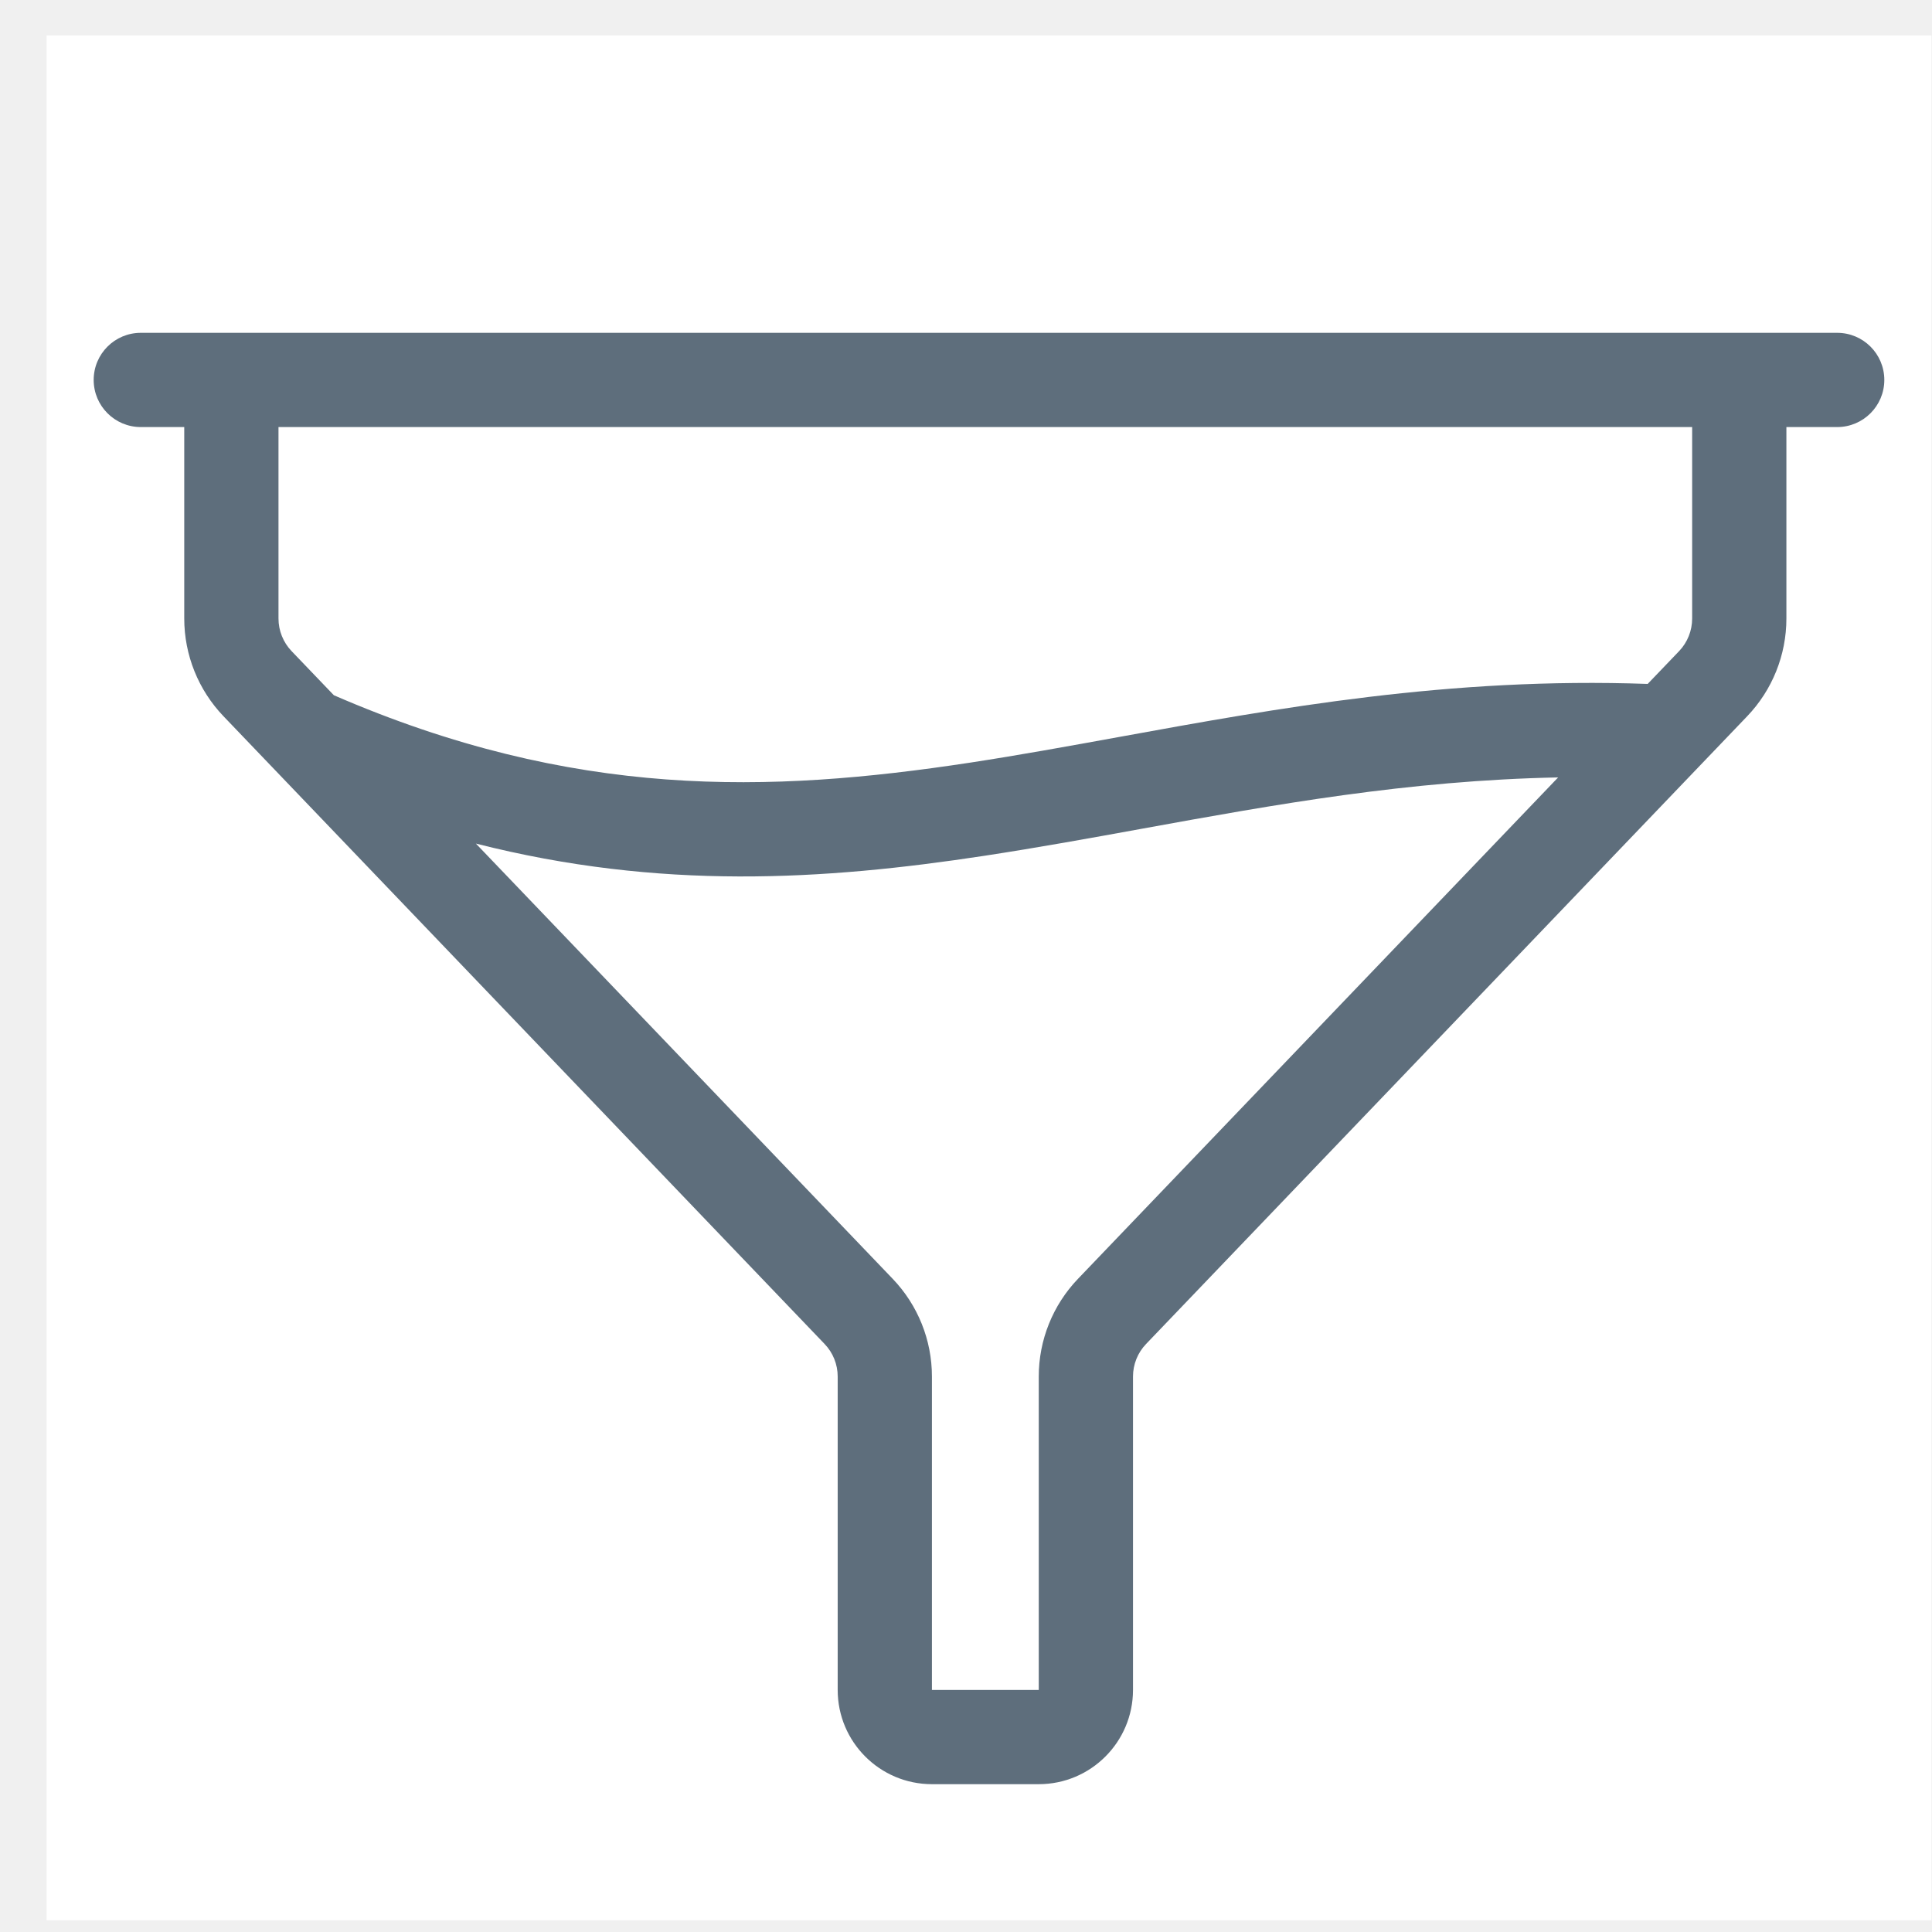
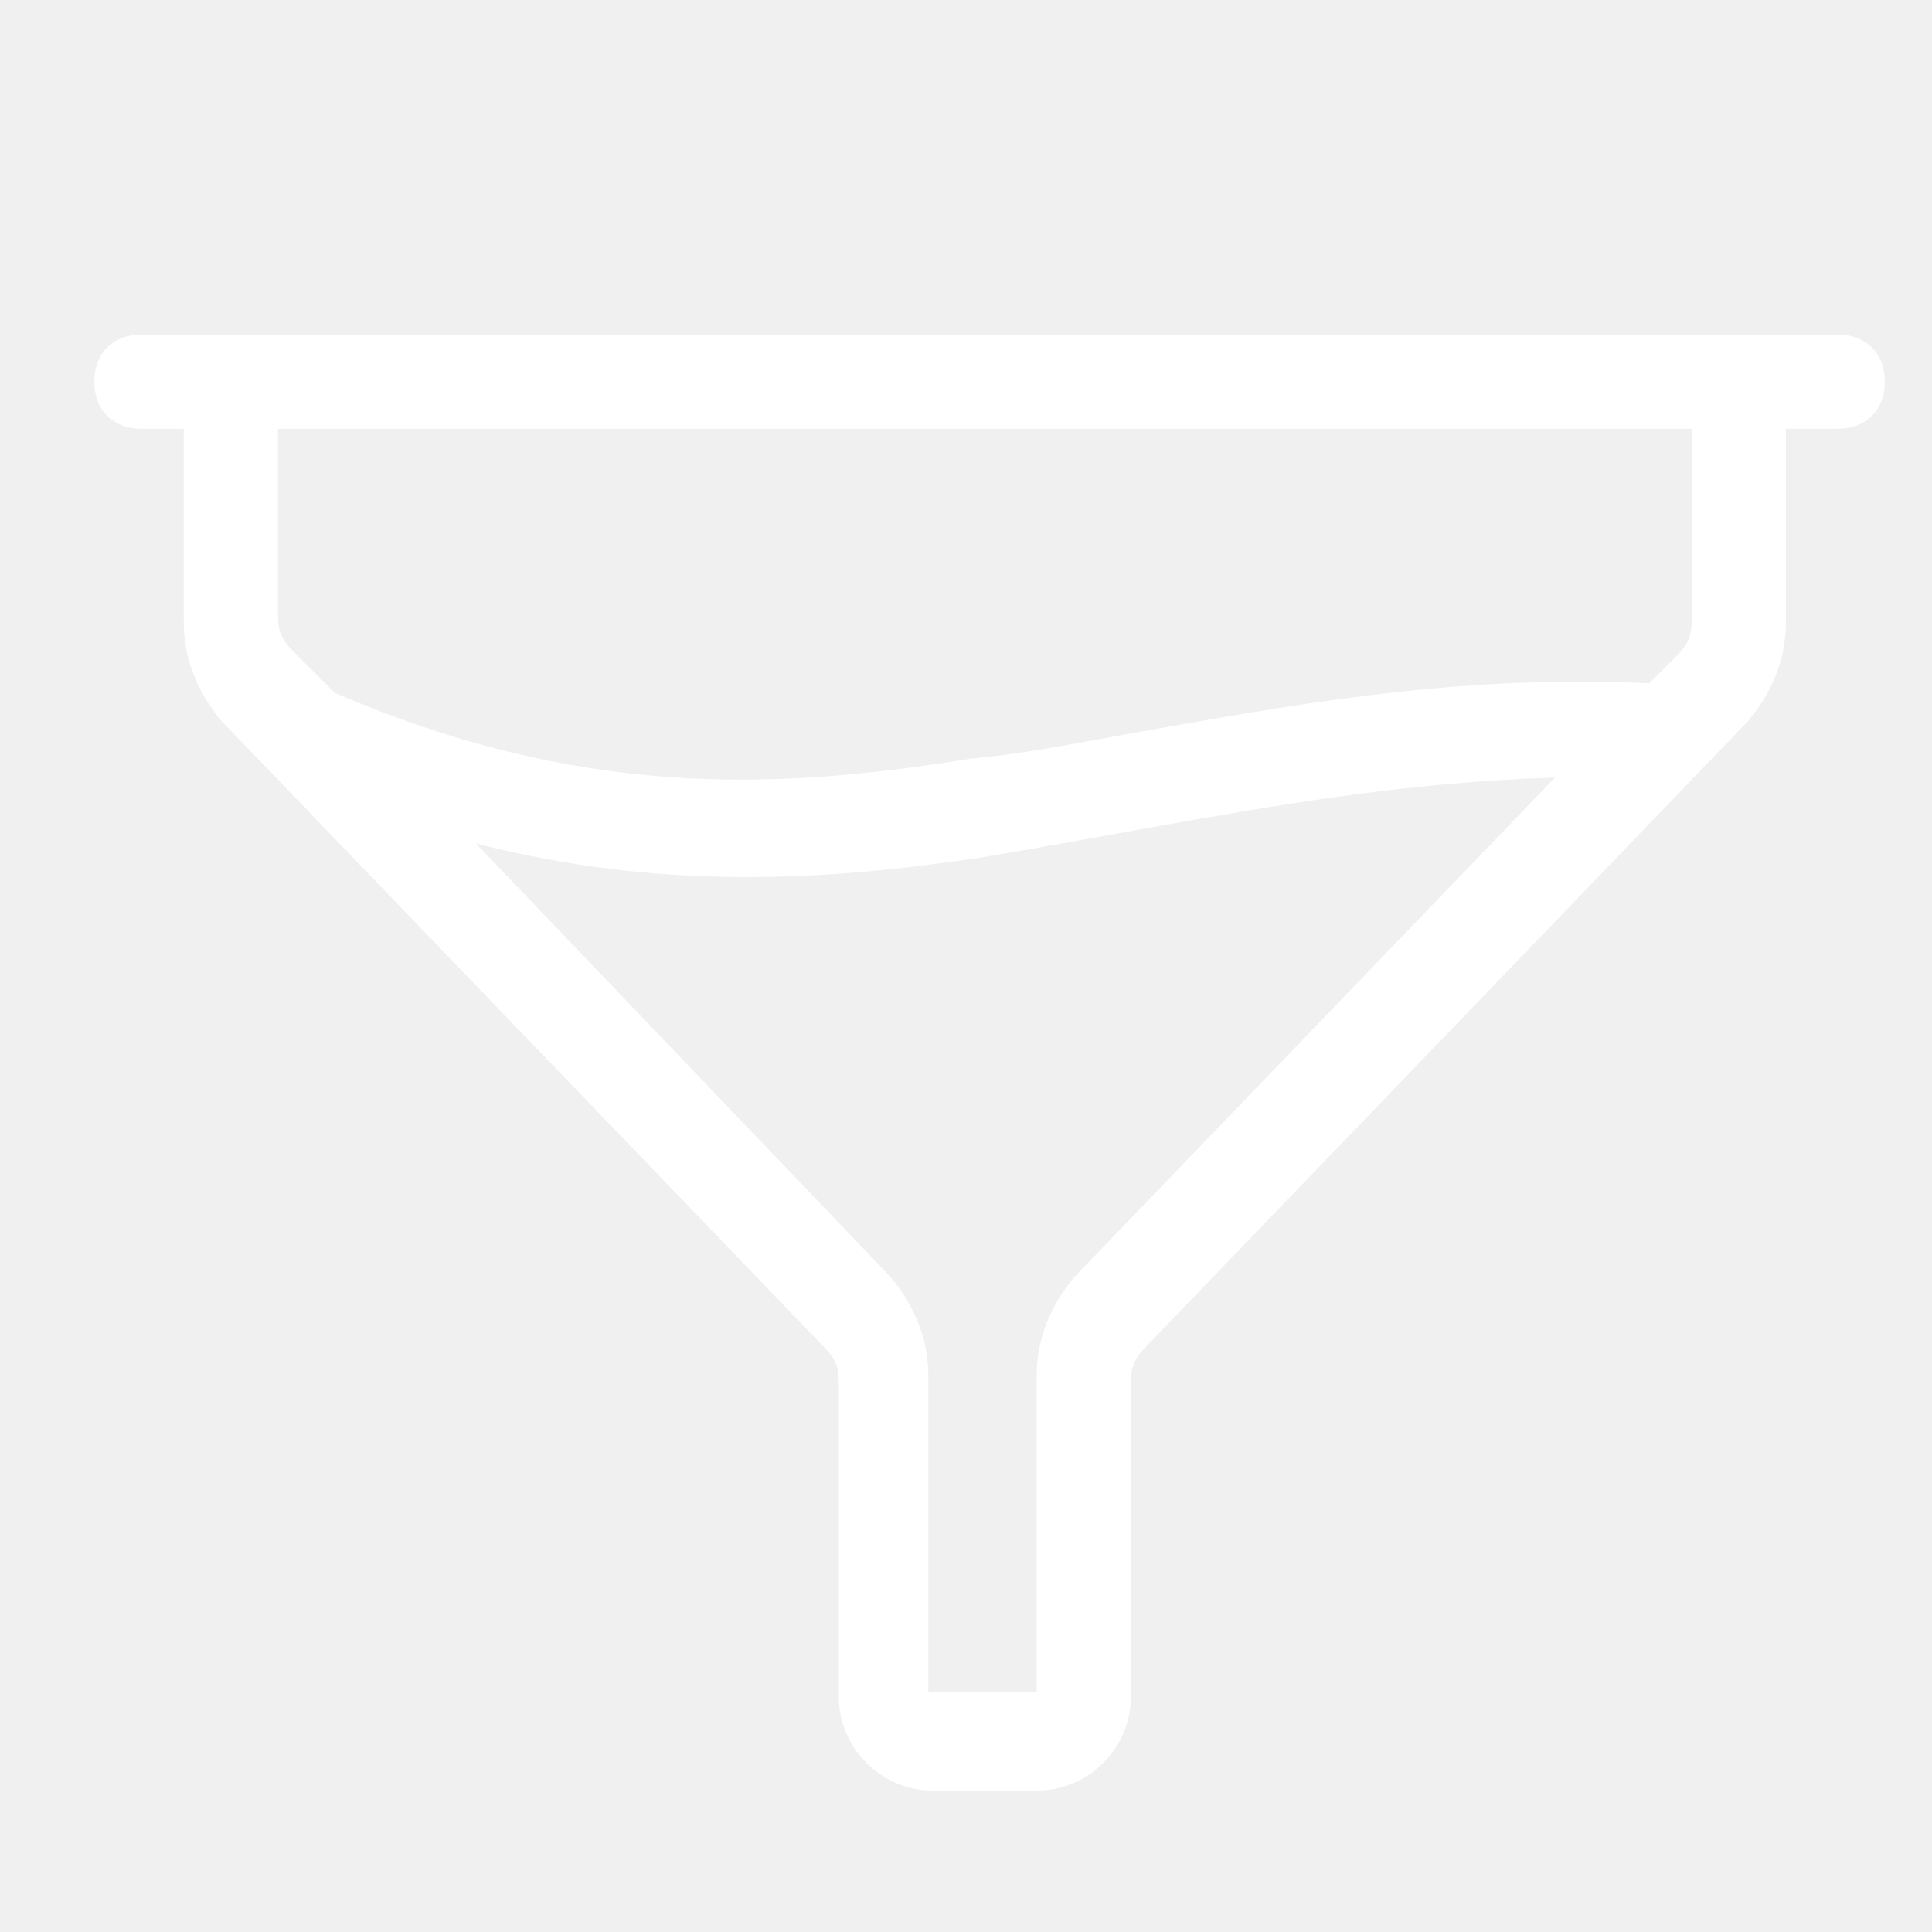
- <svg xmlns="http://www.w3.org/2000/svg" width="41" height="41" viewBox="0 0 41 41" fill="none">
-   <rect x="0.988" y="0.751" width="40" height="40" fill="white" />
-   <path fill-rule="evenodd" clip-rule="evenodd" d="M2.988 7.063C2.436 7.063 1.988 7.51 1.988 8.063C1.988 8.615 2.436 9.063 2.988 9.063H3.91V13.126C3.91 13.899 4.209 14.643 4.744 15.201L17.499 28.521C17.678 28.707 17.777 28.955 17.777 29.212V35.863C17.777 36.967 18.672 37.863 19.777 37.863H22.044C23.148 37.863 24.044 36.967 24.044 35.863V29.212C24.044 28.955 24.143 28.707 24.322 28.521L37.077 15.201C37.612 14.643 37.91 13.899 37.91 13.126V9.063H38.988C39.54 9.063 39.988 8.615 39.988 8.063C39.988 7.51 39.54 7.063 38.988 7.063H36.91H4.91H2.988ZM5.91 13.126V9.063H35.91V13.126C35.91 13.384 35.811 13.632 35.633 13.818L34.966 14.514C30.763 14.364 27.119 15.026 23.758 15.638C22.675 15.835 21.623 16.026 20.59 16.184C16.314 16.835 12.173 16.962 7.085 14.754L6.188 13.818C6.01 13.632 5.91 13.384 5.91 13.126ZM10.099 17.902L18.944 27.138C19.479 27.696 19.777 28.439 19.777 29.212V35.863H22.044V29.212C22.044 28.439 22.342 27.696 22.877 27.138L33.066 16.498C29.879 16.562 27.057 17.074 24.26 17.582C23.14 17.786 22.024 17.988 20.891 18.161C17.472 18.682 14.012 18.896 10.099 17.902Z" fill="#5E6E7C" />
+ <svg xmlns="http://www.w3.org/2000/svg" version="1.1" id="Layer_1" x="0px" y="0px" viewBox="0 0 41 41" style="enable-background:new 0 0 41 41;" xml:space="preserve">
+   <style type="text/css">
+ 	.st0{fill-rule:evenodd;clip-rule:evenodd;fill:#FFFFFF;}
+ </style>
+   <path class="st0" d="M3,7.1c-0.6,0-1,0.4-1,1c0,0.6,0.4,1,1,1h0.9v4.1c0,0.8,0.3,1.5,0.8,2.1l12.8,13.3c0.2,0.2,0.3,0.4,0.3,0.7v6.7  c0,1.1,0.9,2,2,2H22c1.1,0,2-0.9,2-2v-6.7c0-0.3,0.1-0.5,0.3-0.7l12.8-13.3c0.5-0.6,0.8-1.3,0.8-2.1V9.1H39c0.6,0,1-0.4,1-1  c0-0.6-0.4-1-1-1h-2.1h-32H3z M5.9,13.1V9.1h30v4.1c0,0.3-0.1,0.5-0.3,0.7L35,14.5c-4.2-0.2-7.8,0.5-11.2,1.1  c-1.1,0.2-2.1,0.4-3.2,0.5c-4.3,0.7-8.4,0.8-13.5-1.4l-0.9-0.9C6,13.6,5.9,13.4,5.9,13.1z M10.1,17.9l8.8,9.2  c0.5,0.6,0.8,1.3,0.8,2.1v6.7H22v-6.7c0-0.8,0.3-1.5,0.8-2.1l10.2-10.6c-3.2,0.1-6,0.6-8.8,1.1c-1.1,0.2-2.2,0.4-3.4,0.6  C17.5,18.7,14,18.9,10.1,17.9z" />
</svg>
